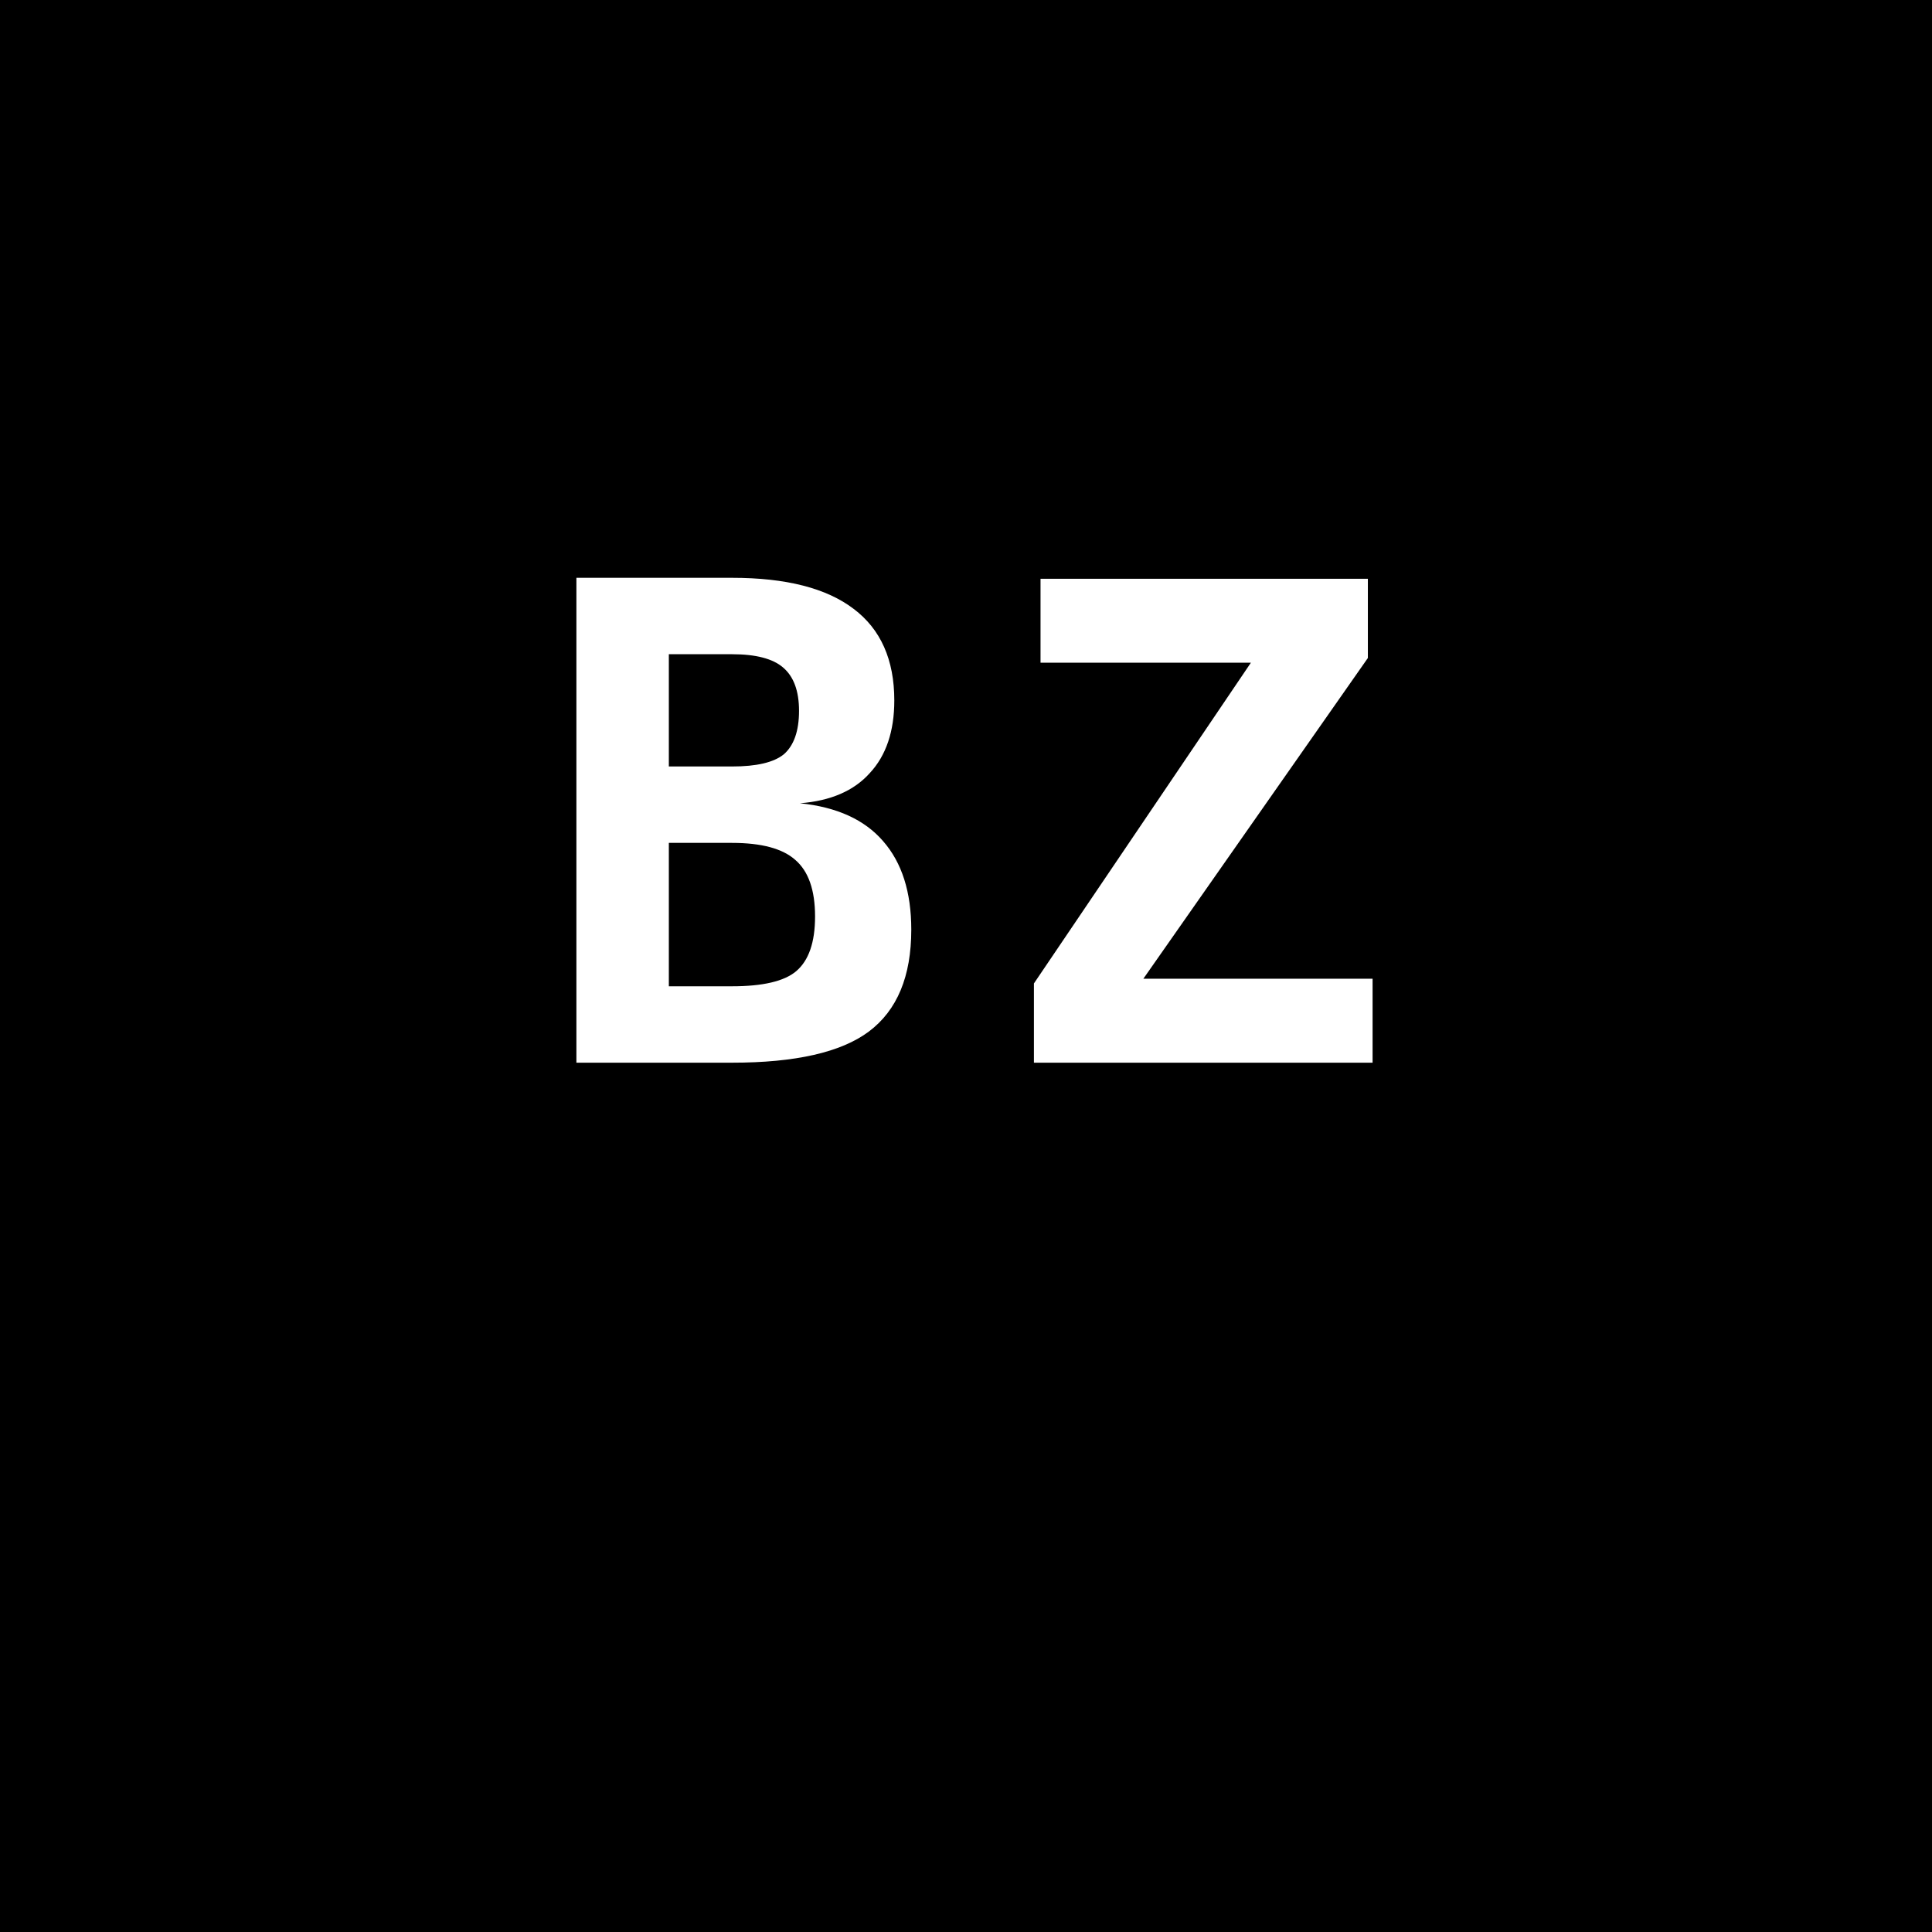
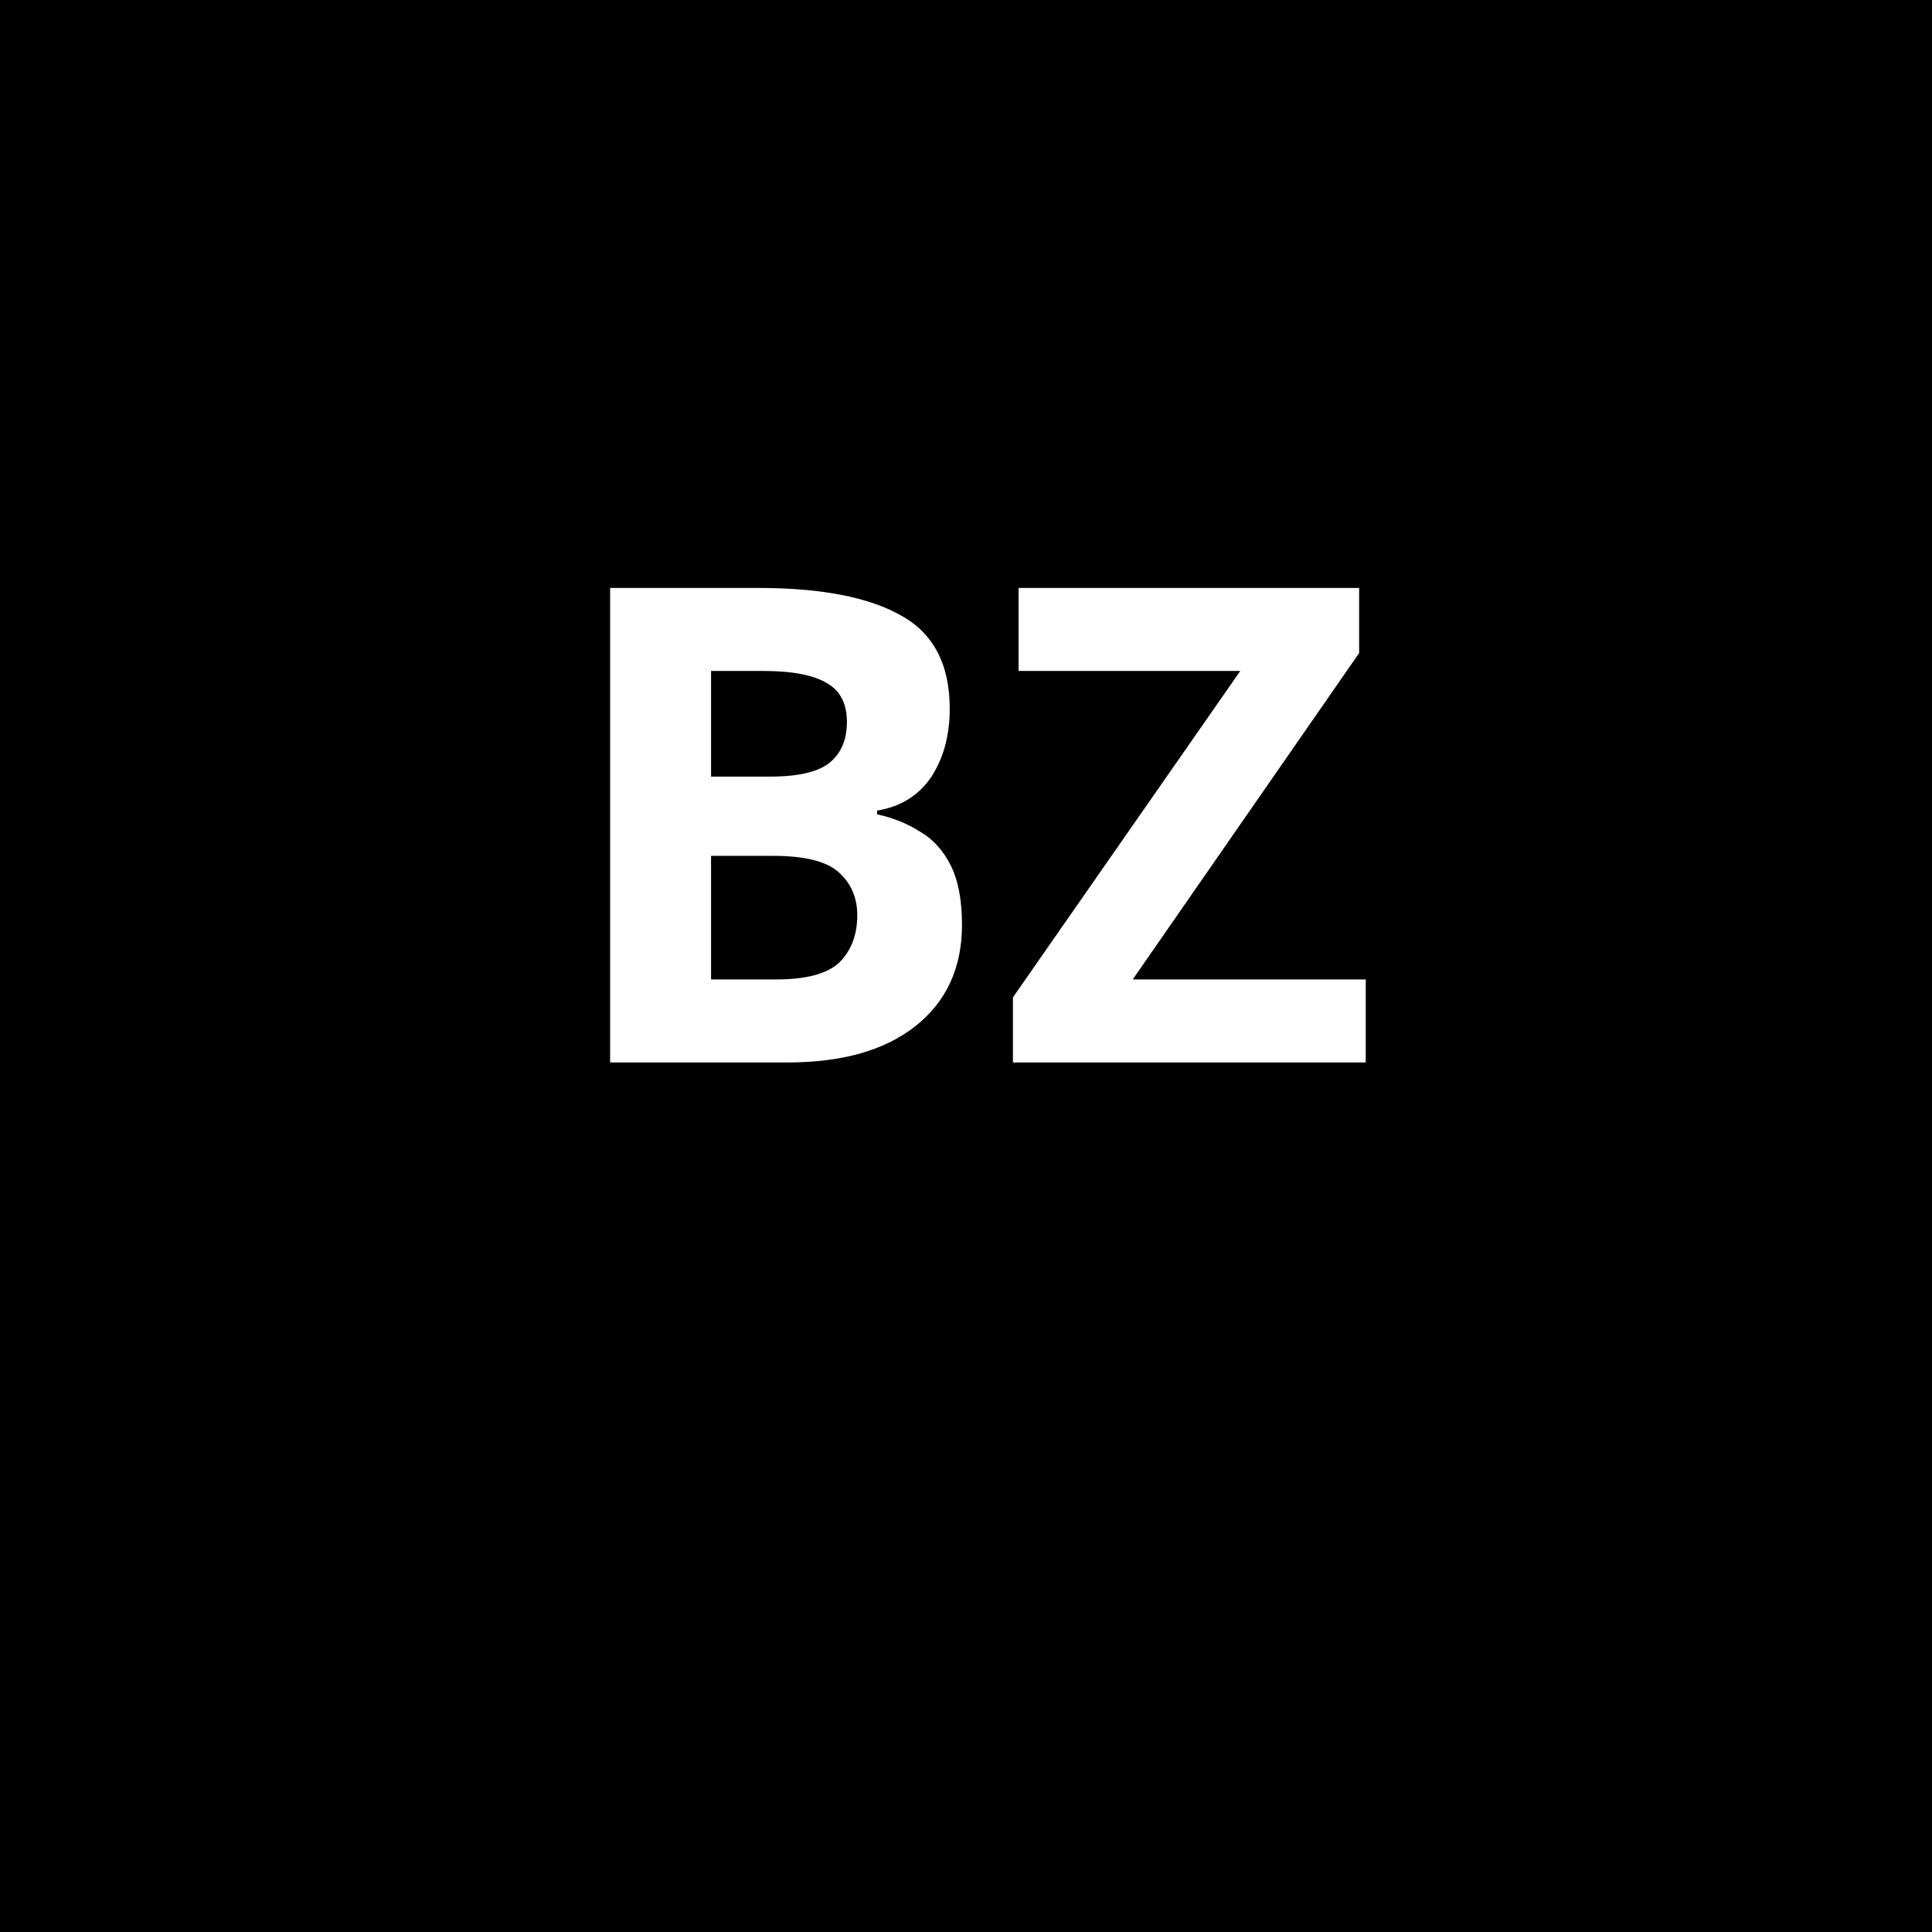
<svg xmlns="http://www.w3.org/2000/svg" viewBox="0 0 32 32">
  <rect width="32" height="32" fill="#000" />
-   <text x="50%" y="55%" text-anchor="middle" font-family="monospace" font-weight="700" font-size="11" fill="#fff" letter-spacing="1">BZ</text>
+   <text x="50%" y="55%" text-anchor="middle" font-family="Mona Sans, Noto Sans SC, sans-serif" font-weight="700" font-size="11" fill="#fff" letter-spacing="0">BZ</text>
</svg>
